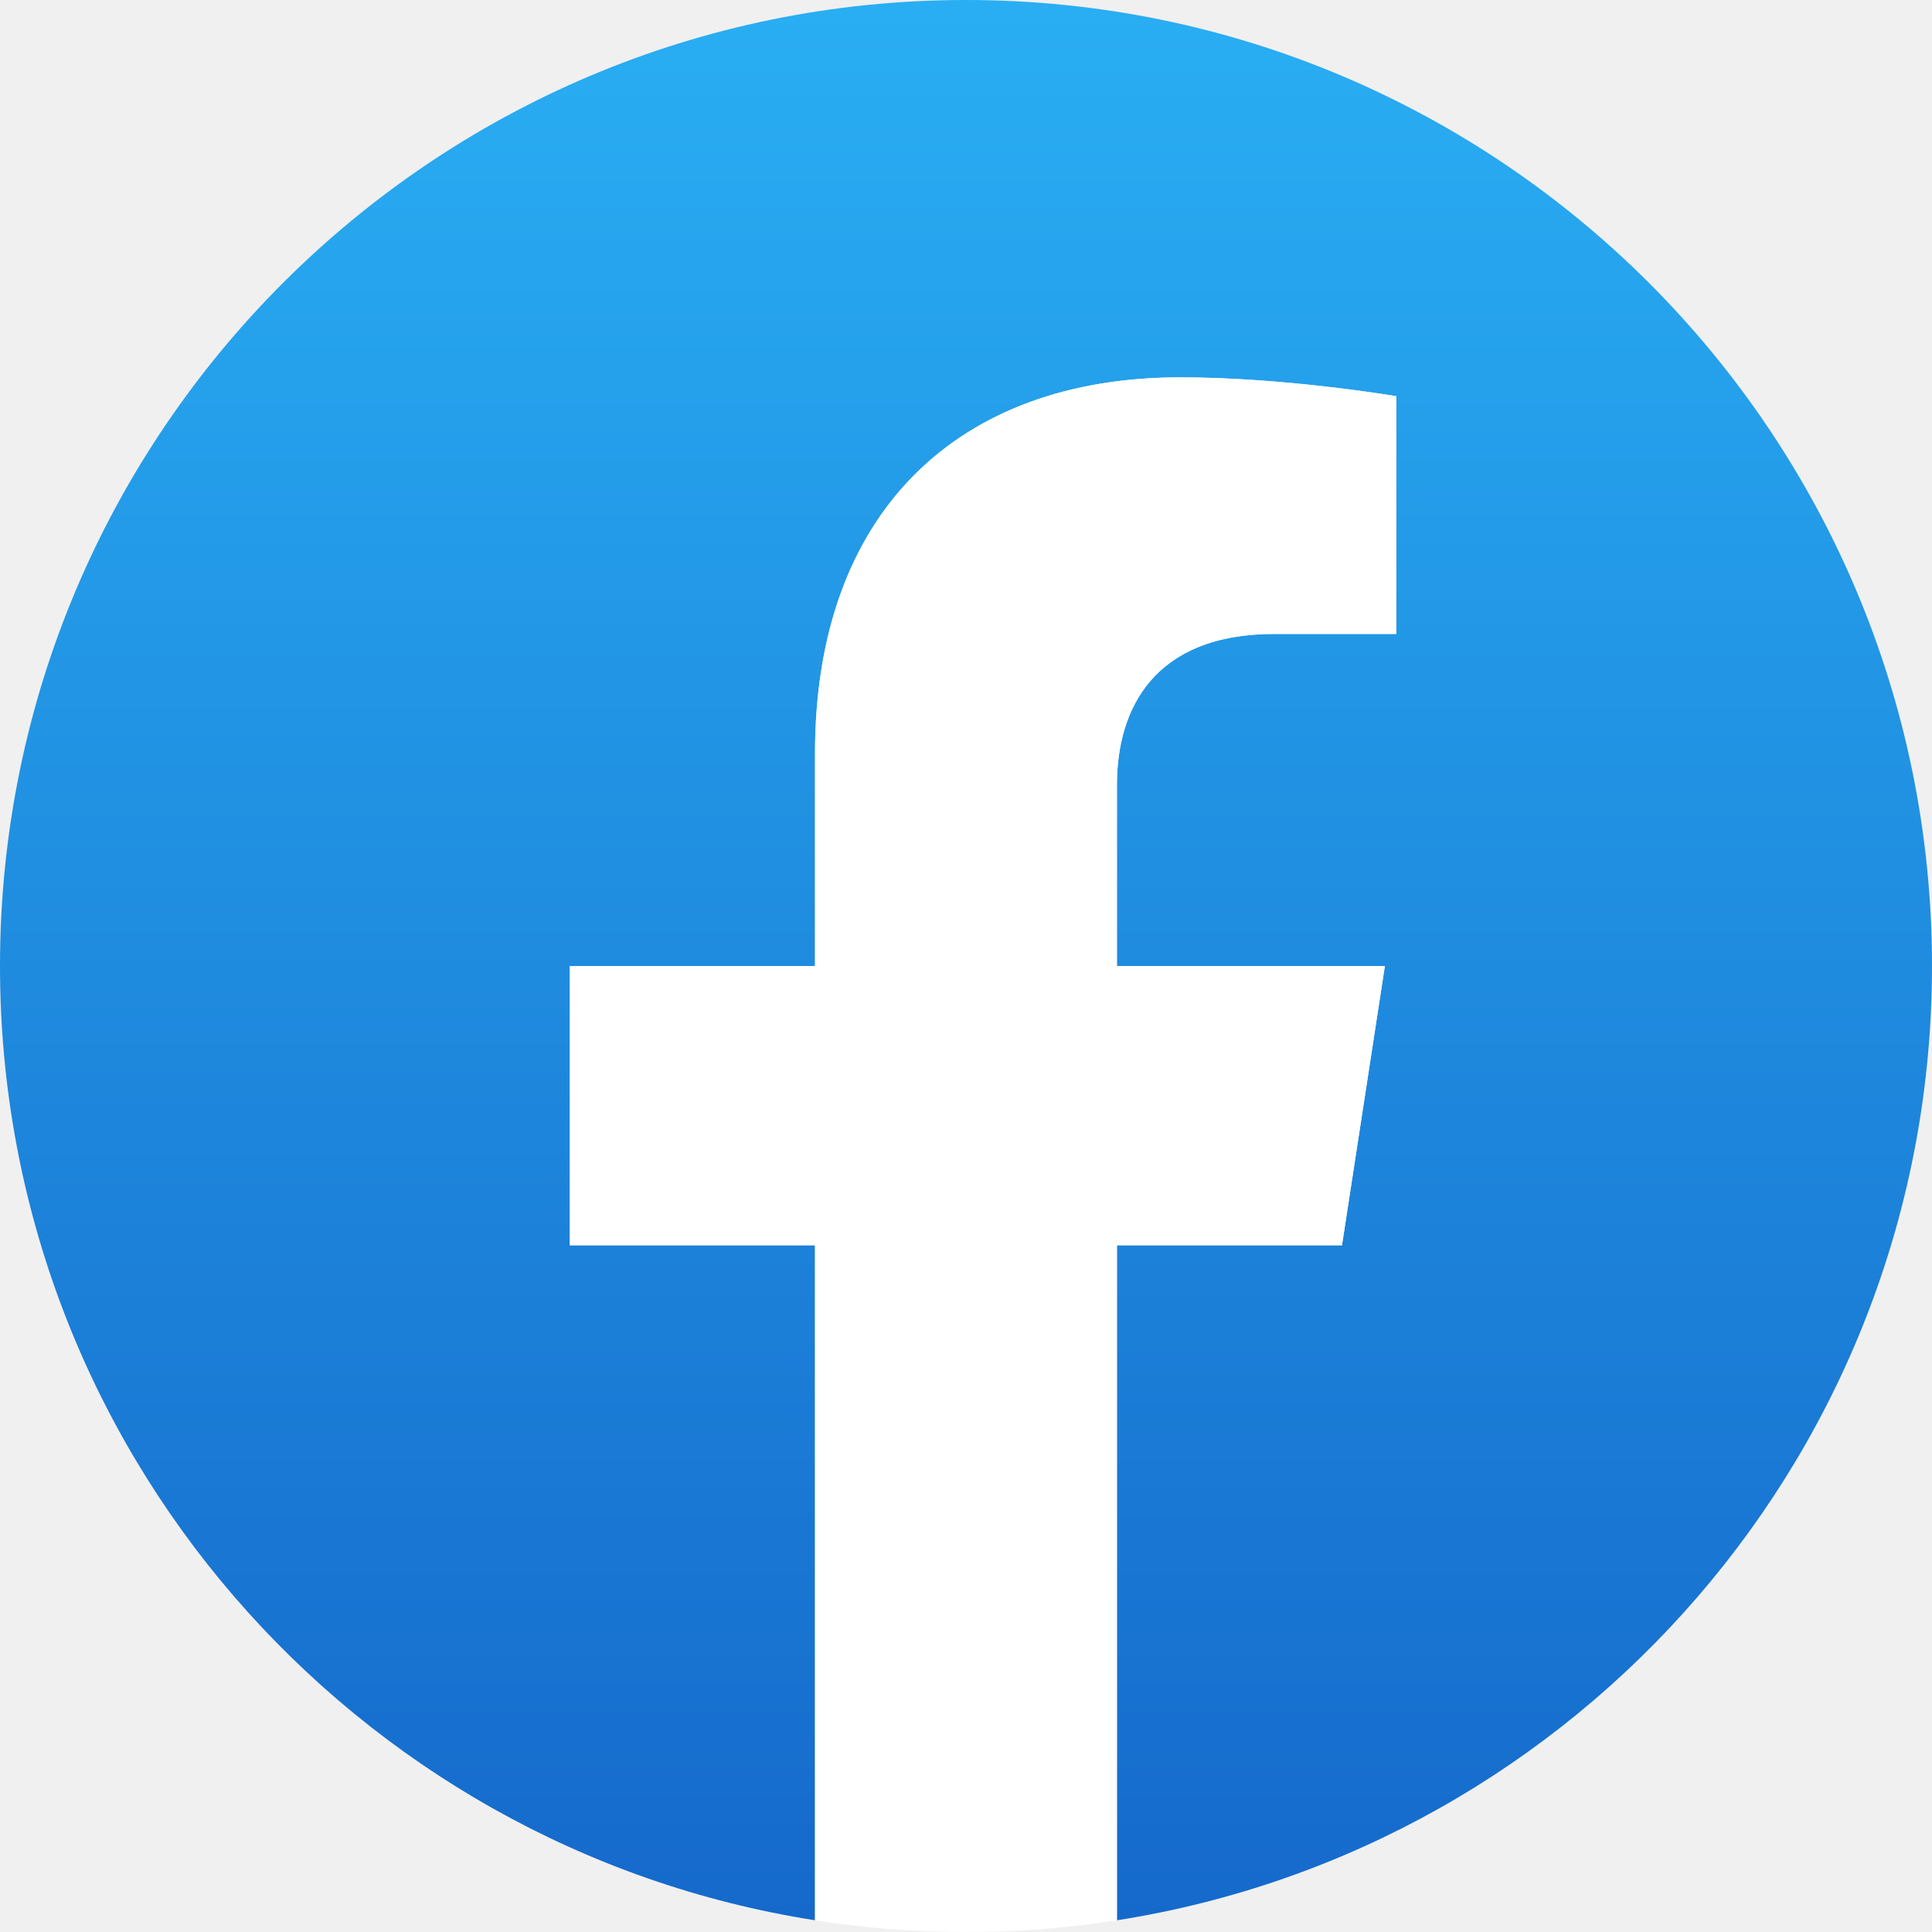
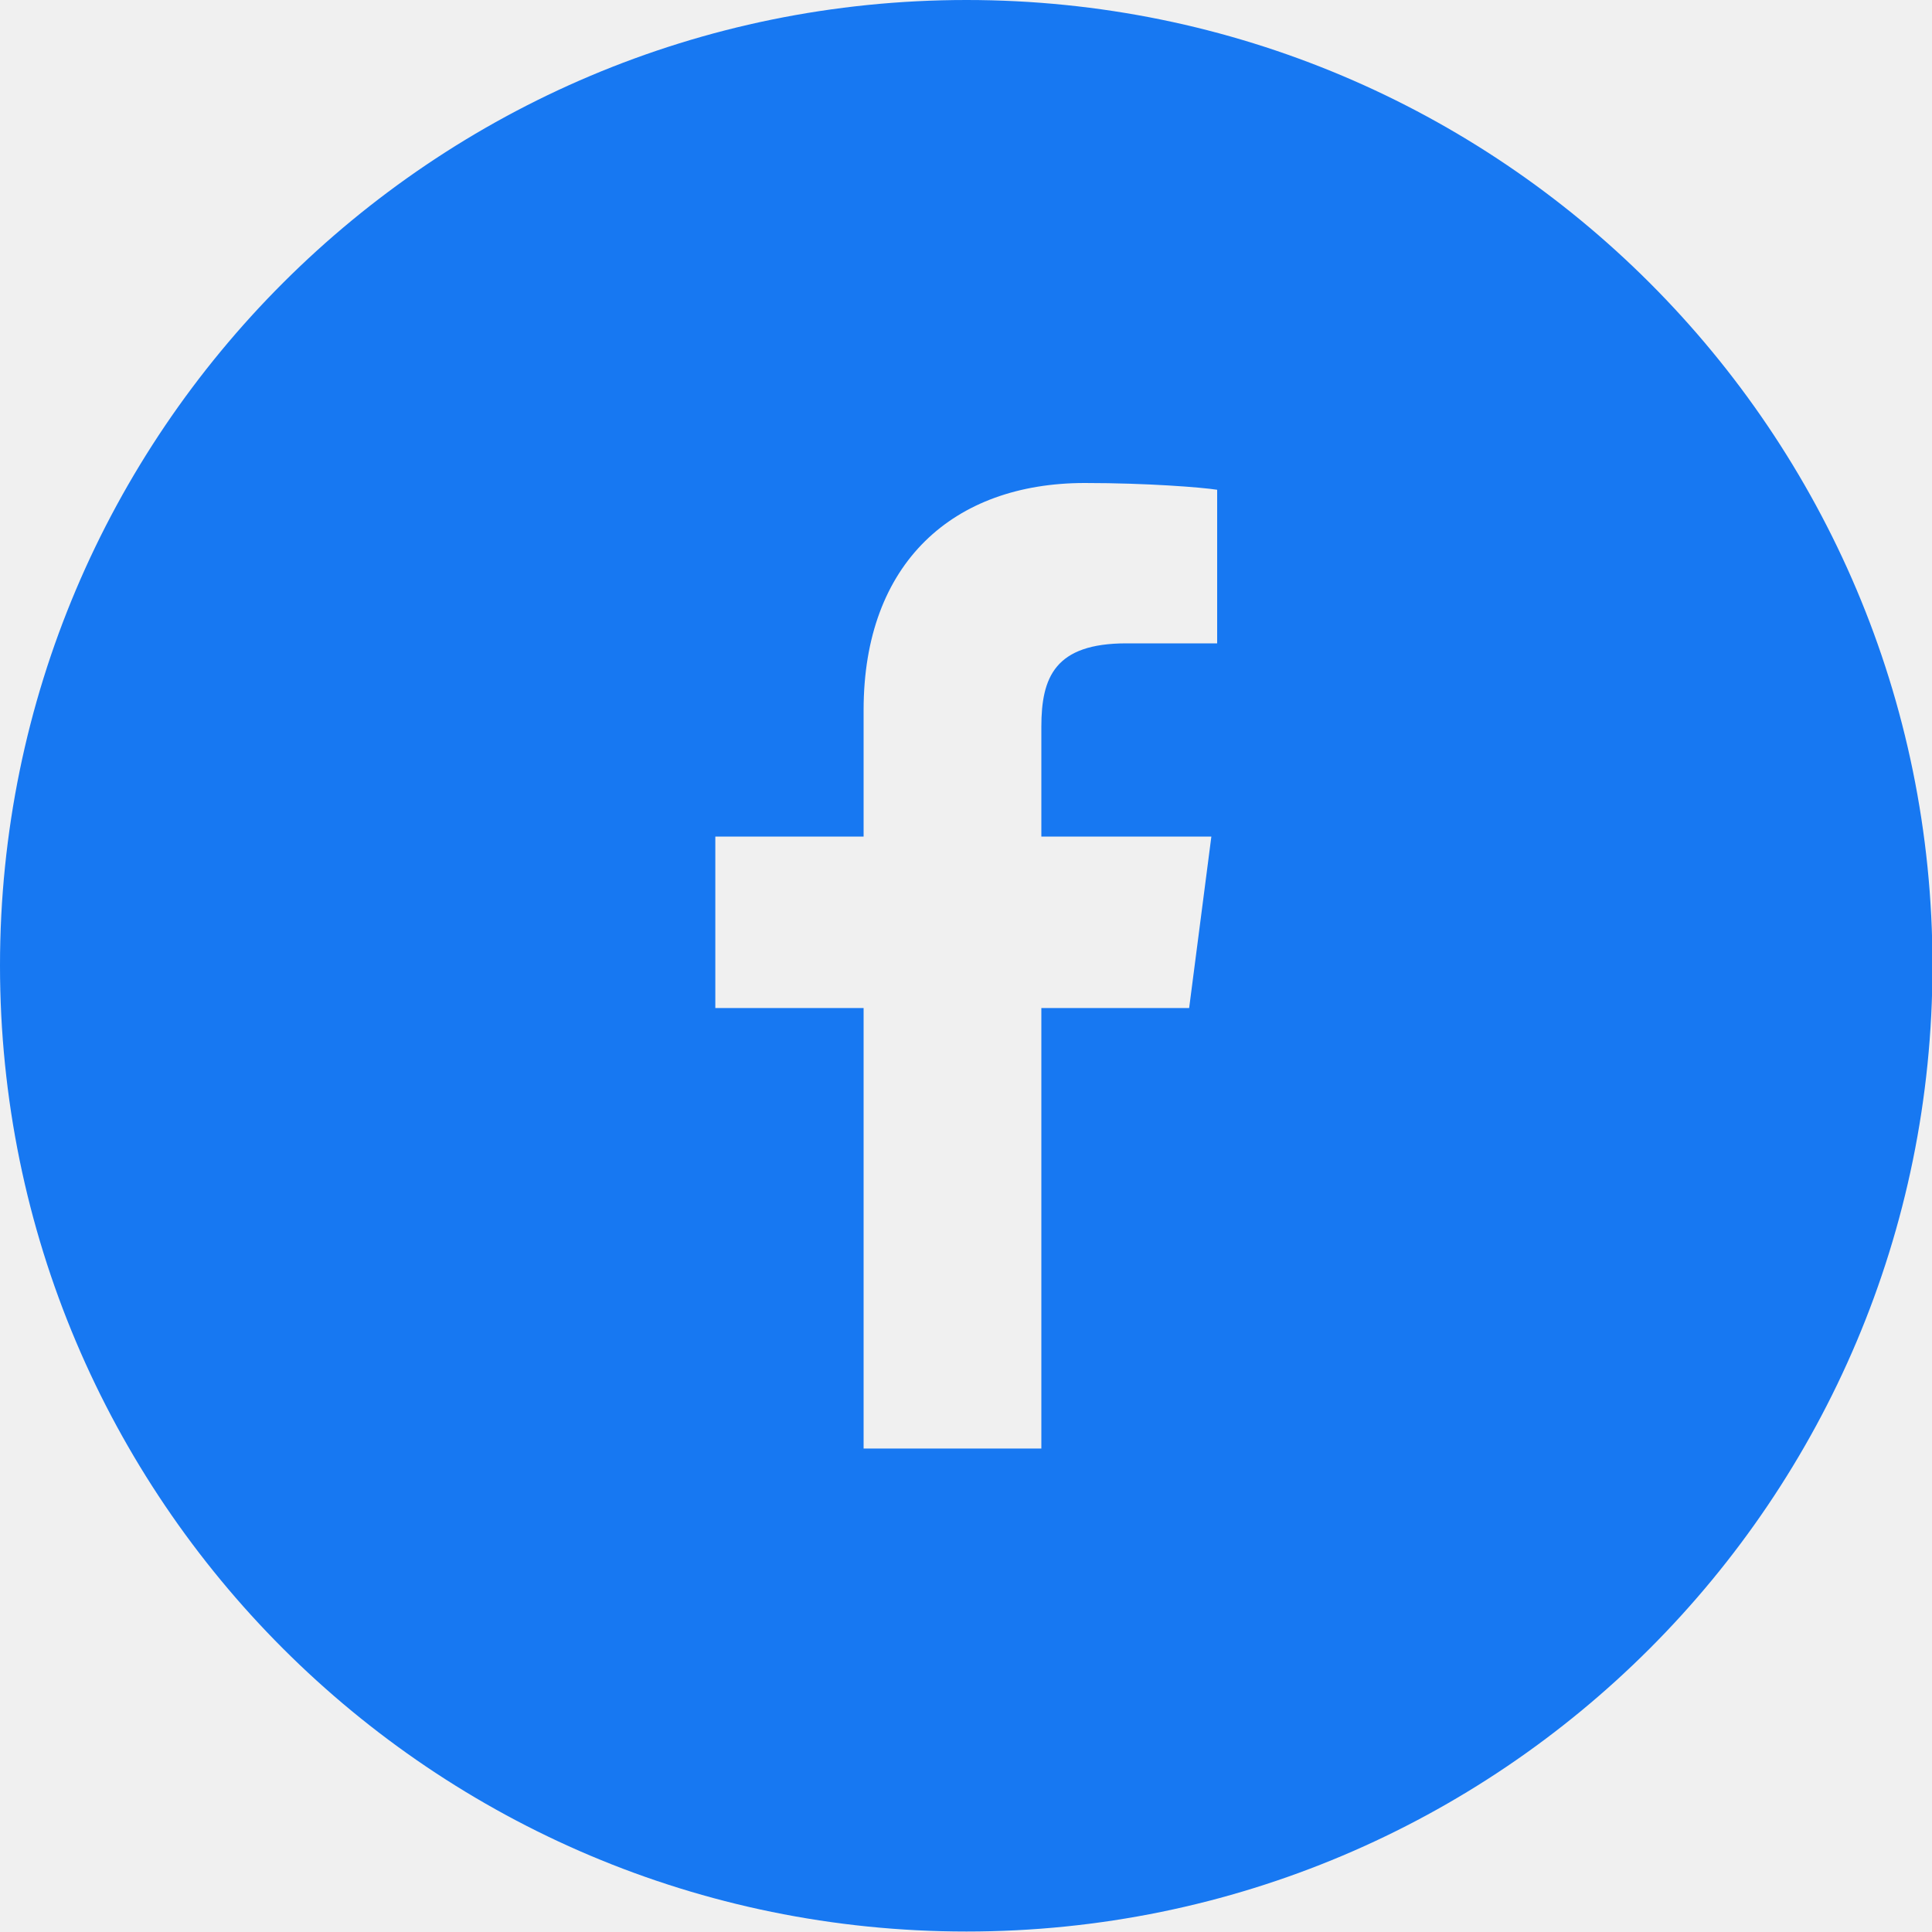
- <svg xmlns="http://www.w3.org/2000/svg" width="32" height="32" viewBox="0 0 32 32" fill="none">
-   <path d="M32 16C32 7.164 24.836 0 16 0C7.164 0 0 7.164 0 16C0 23.986 5.85 30.606 13.5 31.806V20.626H9.438V16H13.5V12.476C13.5 8.466 15.888 6.25 19.544 6.25C21.294 6.25 23.126 6.562 23.126 6.562V10.5H21.108C19.12 10.5 18.5 11.734 18.5 12.998V16H22.938L22.228 20.626H18.5V31.806C26.15 30.606 32 23.986 32 16Z" fill="url(#paint0_linear)" />
-   <path d="M22.938 16H18.5V12.998C18.5 11.732 19.119 10.5 21.108 10.5H23.125V6.562C23.125 6.562 21.294 6.25 19.544 6.25C15.887 6.25 13.499 8.466 13.499 12.476V16H9.438V20.626H13.499V31.806C14.313 31.934 15.149 32 15.999 32C16.849 32 17.686 31.934 18.5 31.806V20.626H22.227L22.938 16Z" fill="white" />
-   <defs>
-     <linearGradient id="paint0_linear" x1="16" y1="31.806" x2="16" y2="0" gradientUnits="userSpaceOnUse">
-       <stop stop-color="#1569CB" />
-       <stop offset="1" stop-color="#29AEF3" />
-     </linearGradient>
-   </defs>
+ <svg xmlns="http://www.w3.org/2000/svg" version="1.2" baseProfile="tiny-ps" viewBox="0 0 40 40" width="40" height="40">
+   <style>
+ 		tspan { white-space:pre }
+ 		.shp0 { fill: #1778f2 } 
+ 	</style>
+   <g id="Login">
+     <path id="Shape 1" class="shp0" d="M20.01 0C8.96 0 0 8.95 0 19.99C0 31.04 8.96 39.99 20.01 39.99C31.06 39.99 40.01 31.04 40.01 19.99C40.01 8.95 31.06 0 20.01 0M25.2 13.32L23.32 13.32C21.84 13.32 21.56 14.02 21.56 15.05L21.56 17.32L25.08 17.32L24.62 20.87L21.56 20.87L21.56 29.99L17.88 29.99L17.88 20.87L14.81 20.87L14.81 17.32L17.88 17.32L17.88 14.7C17.88 11.65 19.74 10 22.46 10C23.76 10 24.88 10.09 25.2 10.14L25.2 13.32Z" />
+   </g>
</svg>
